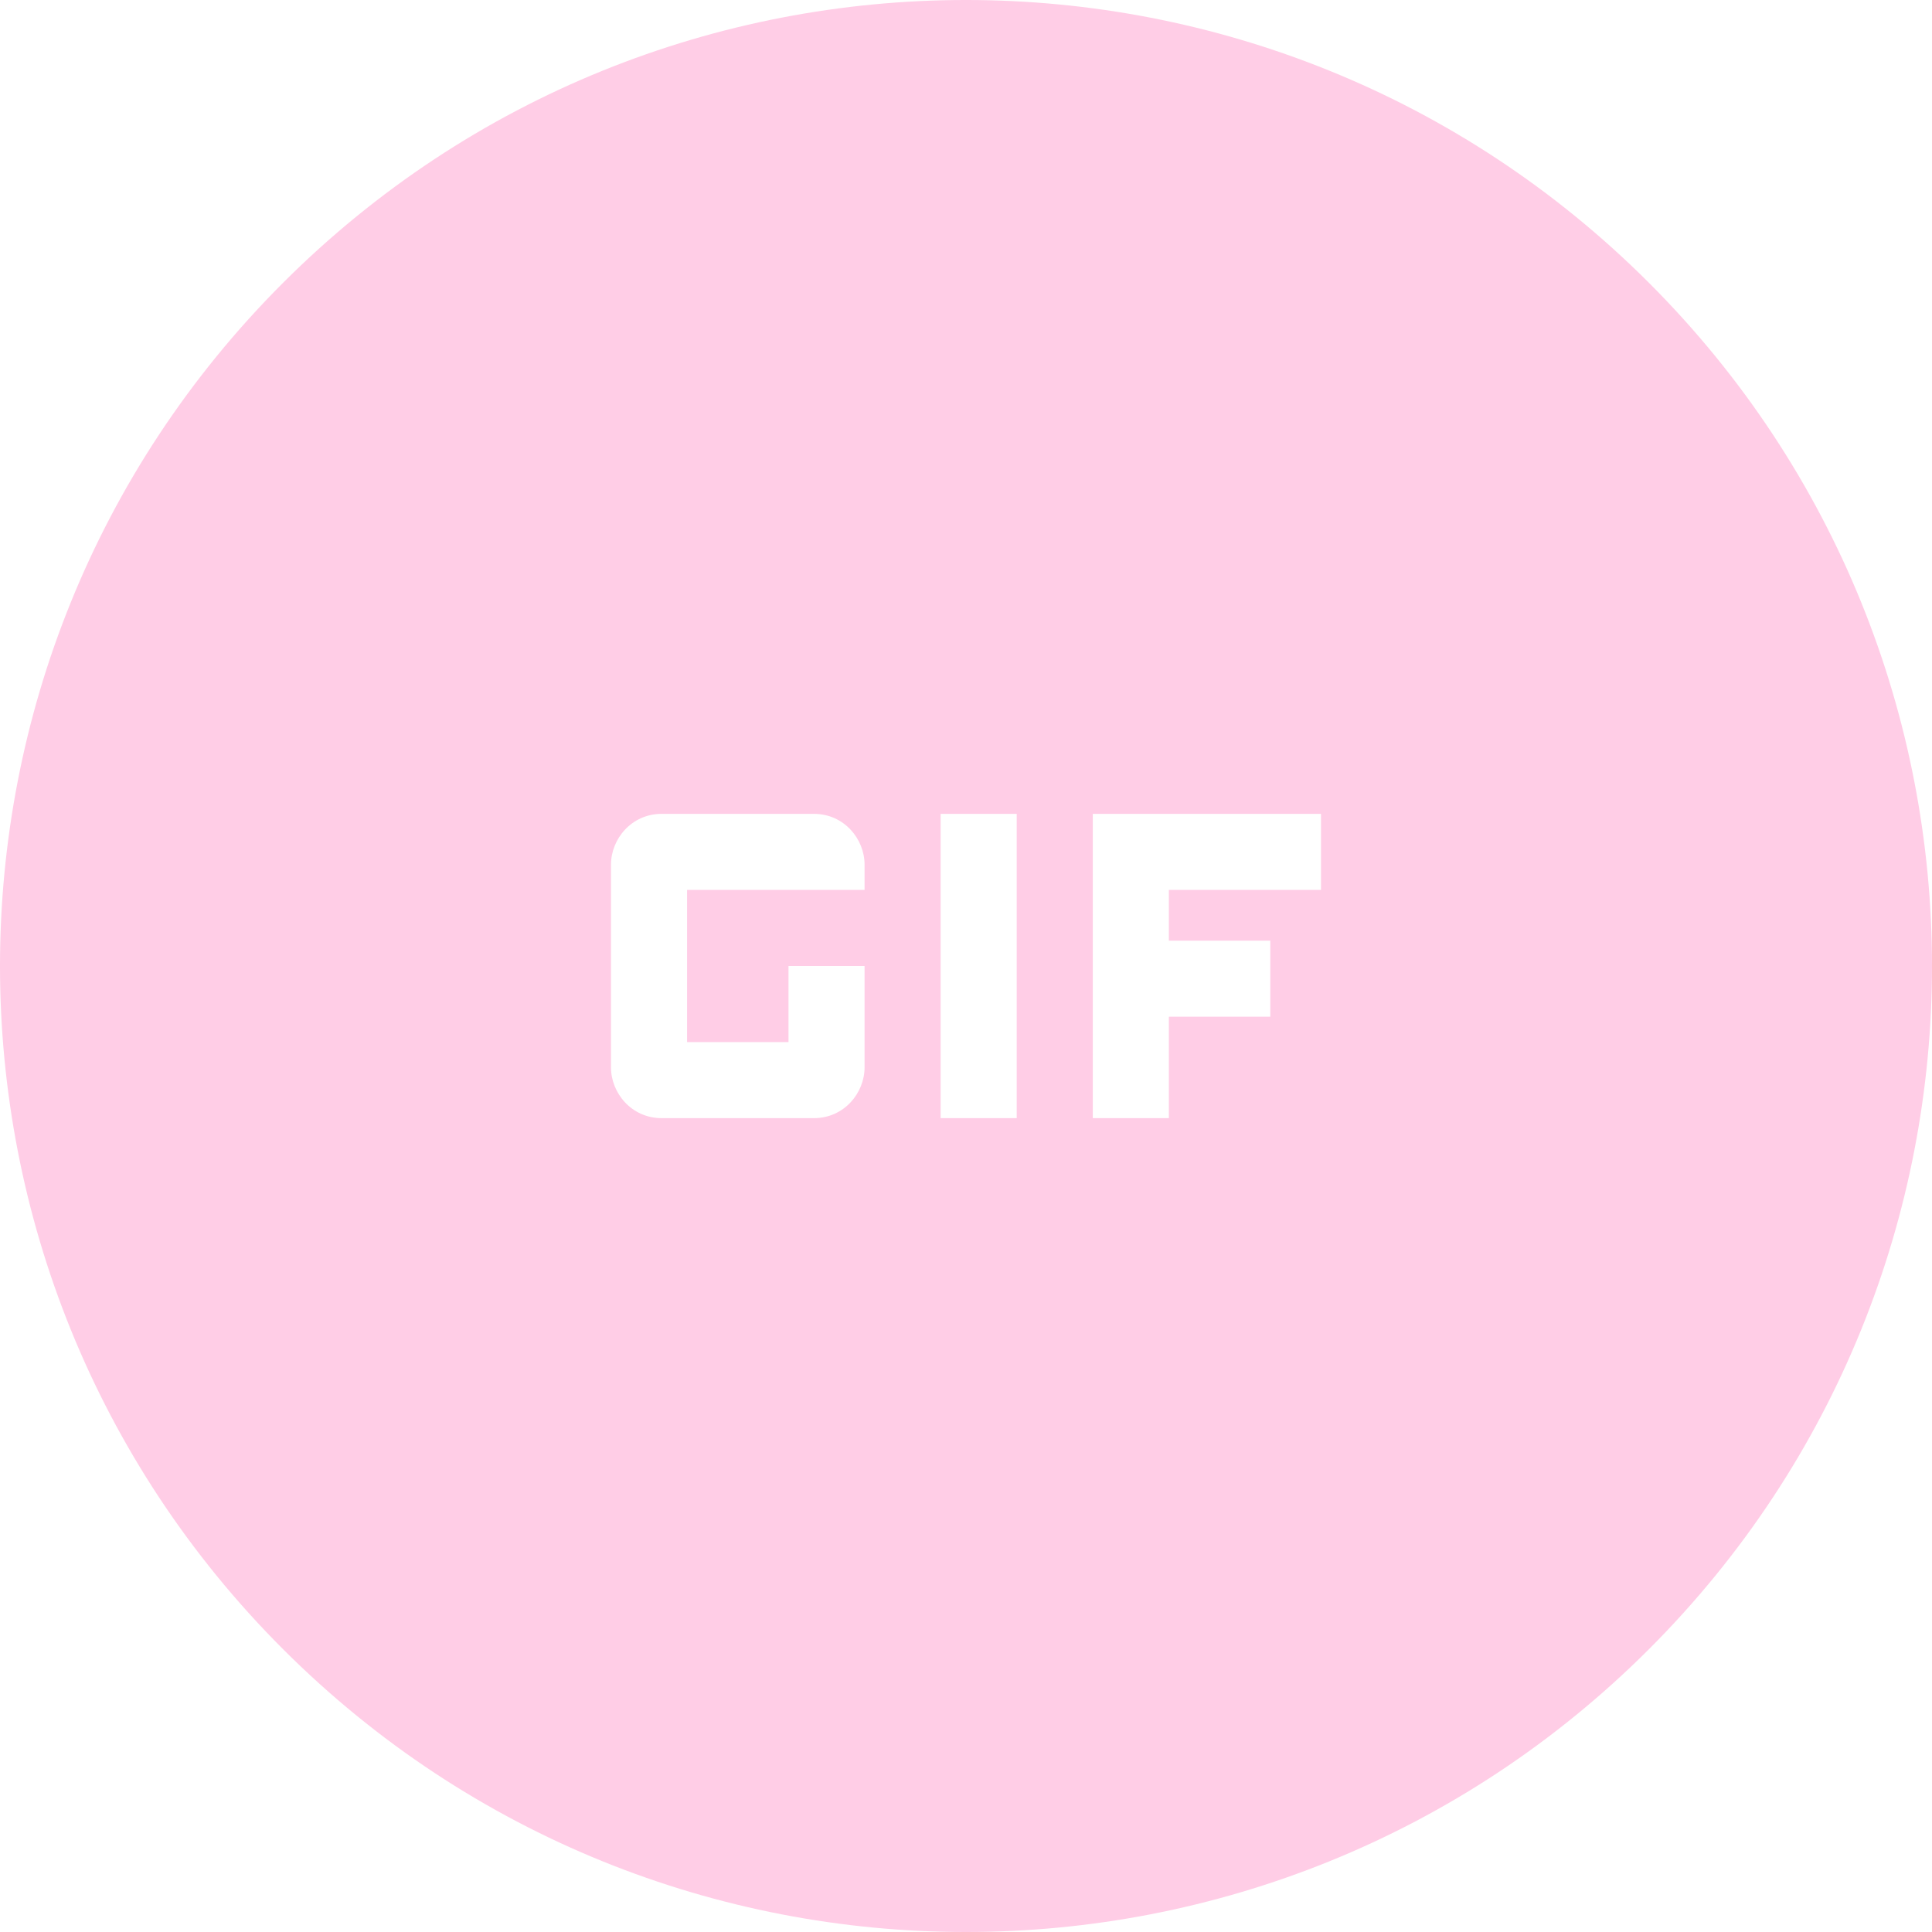
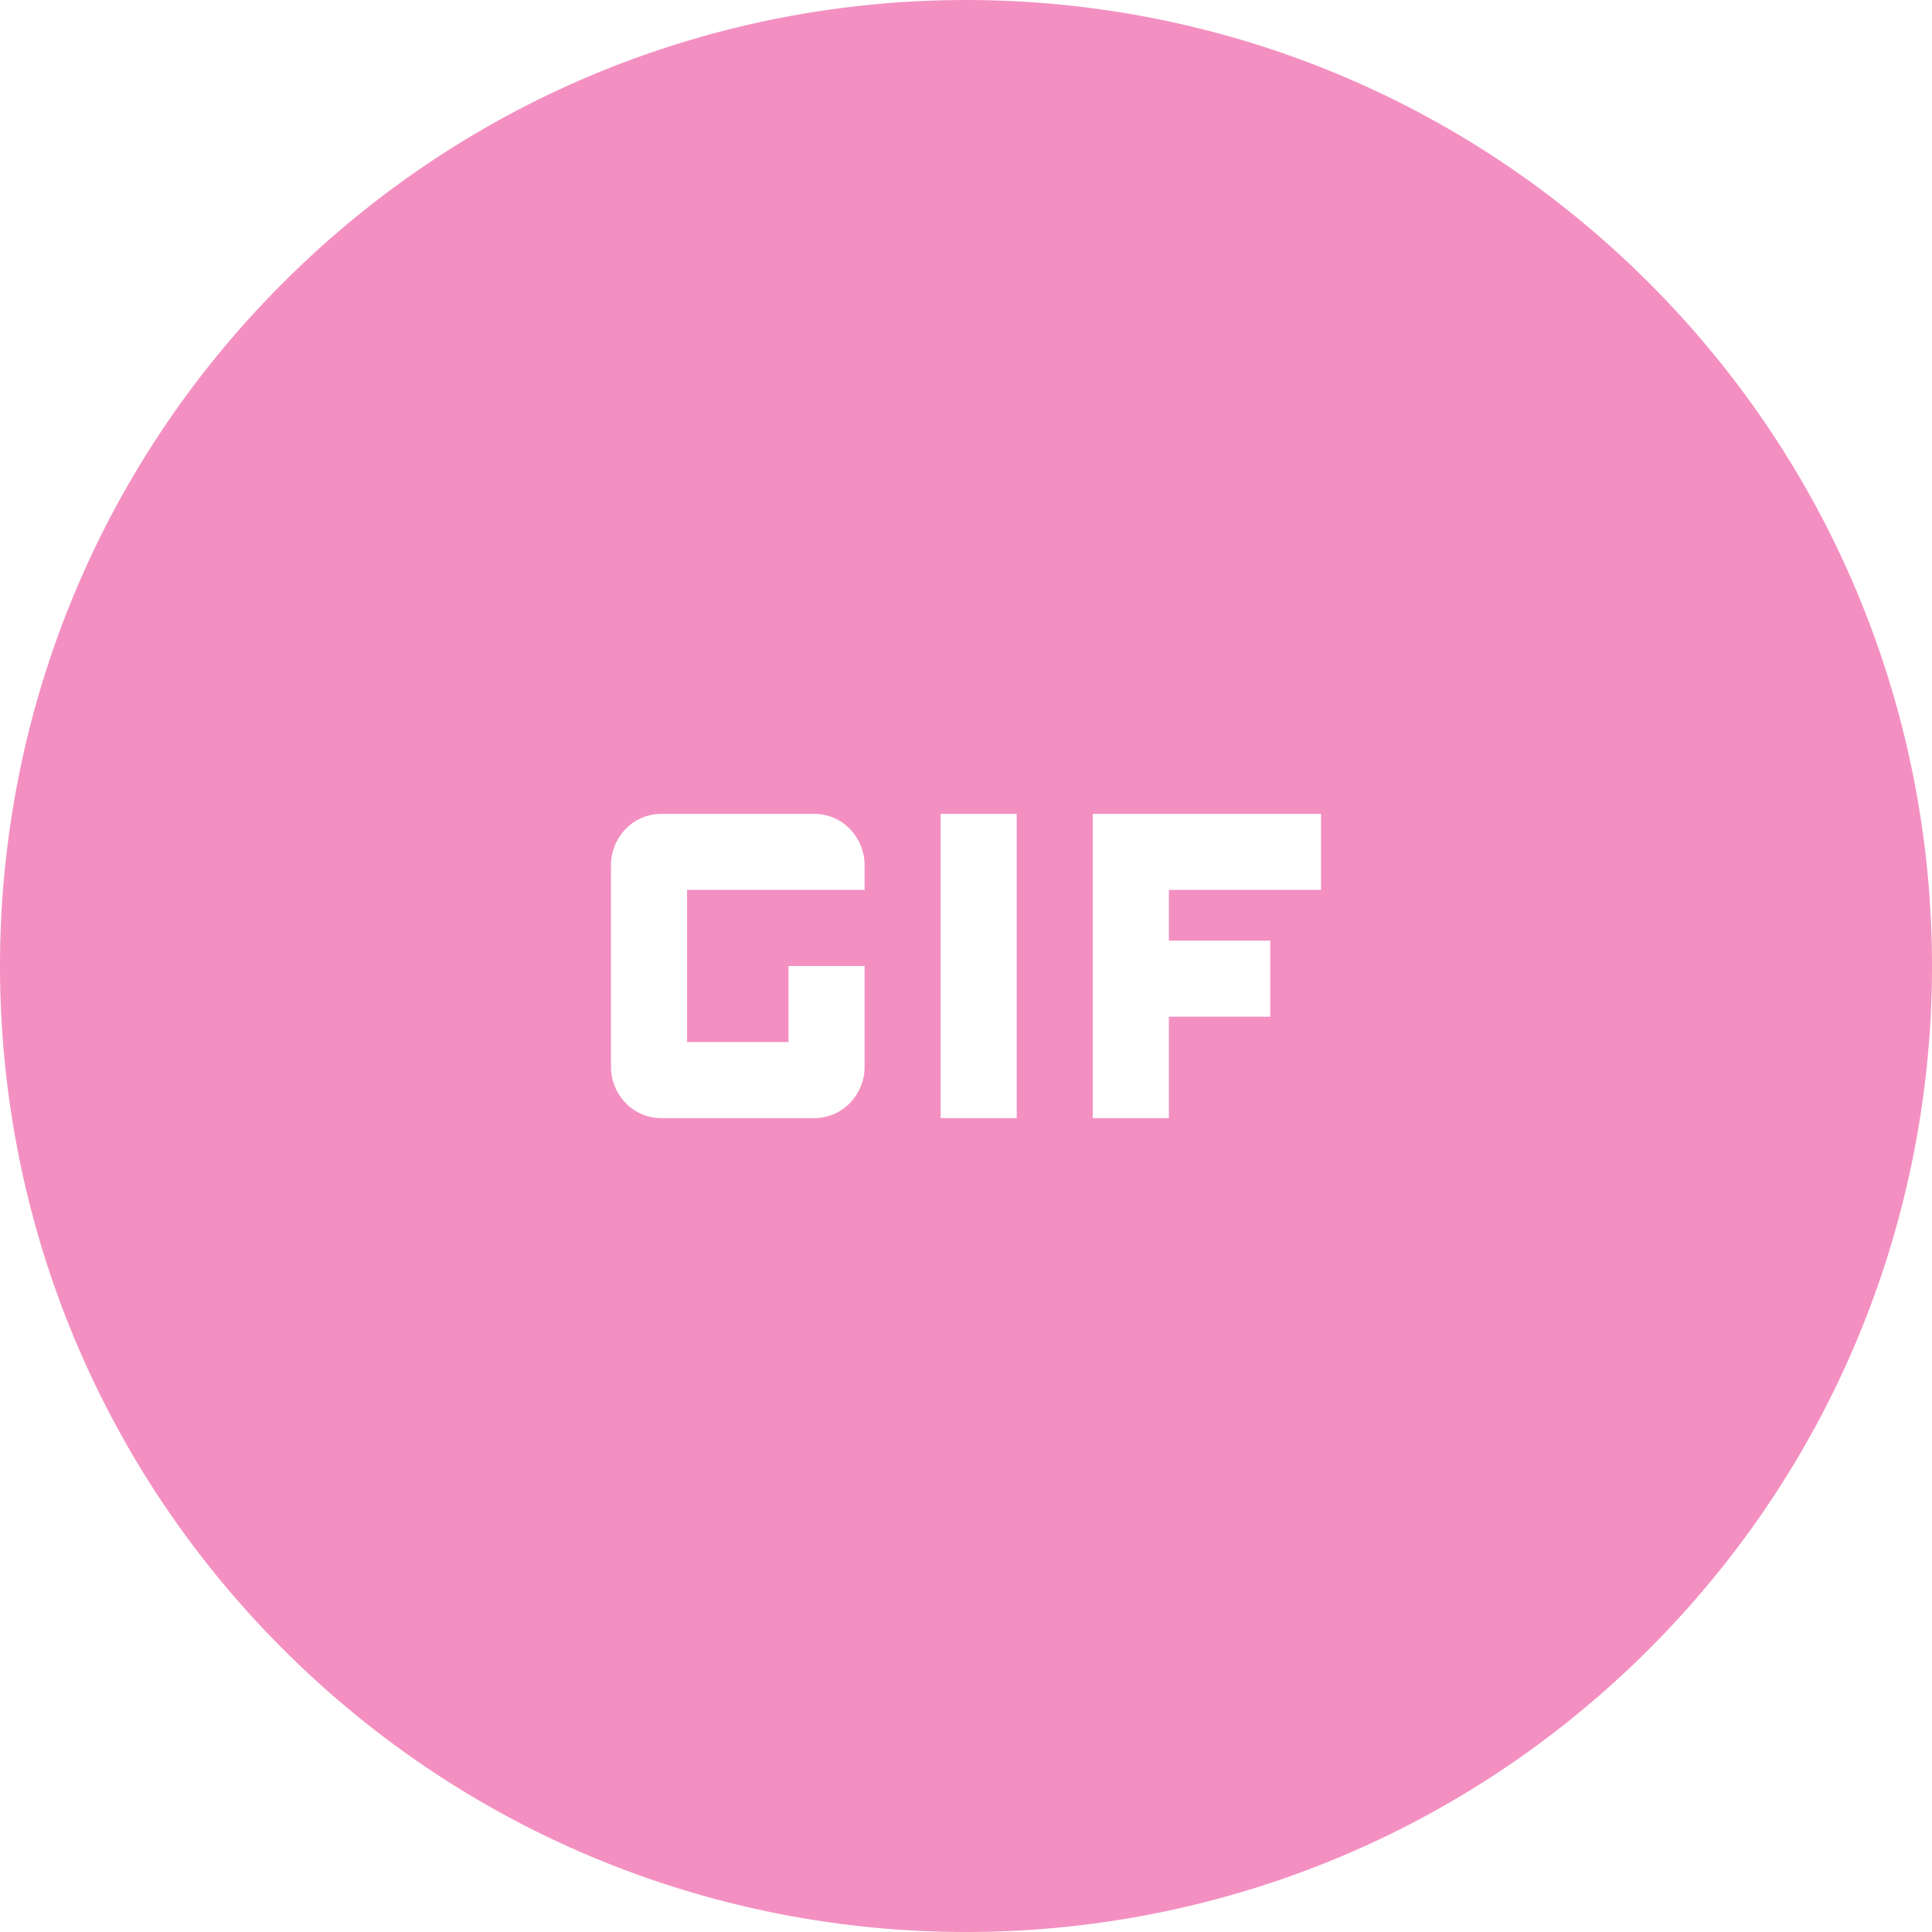
<svg xmlns="http://www.w3.org/2000/svg" version="1.1" viewBox="0,0,1024,1024">
-   <g fill="#ffcde6" fill-rule="nonzero" style="mix-blend-mode: normal">
+   <g fill="#f390c1" fill-rule="nonzero" style="mix-blend-mode: normal">
    <path d="M874.04,874.04c-199.95,199.95 -524.13,199.95 -724.08,0c-199.95,-199.95 -199.95,-524.13 0,-724.08c199.95,-199.95 524.13,-199.95 724.08,0c199.95,199.95 199.95,524.13 0,724.08zM431.36,431.36h-80.64c-16.13,0 -26.88,13.44 -26.88,26.88v107.52c0,13.44 10.75,26.88 26.88,26.88h80.64c16.13,0 26.88,-13.44 26.88,-26.88v-53.76h-40.32v40.32h-53.76v-80.64h94.08v-13.44c0,-13.44 -10.75,-26.88 -26.88,-26.88zM700.16,471.68v-40.32h-120.96v161.28h40.32v-53.76h53.76v-40.32h-53.76v-26.88zM498.56,592.64h40.32v-161.28h-40.32z" />
  </g>
</svg>
